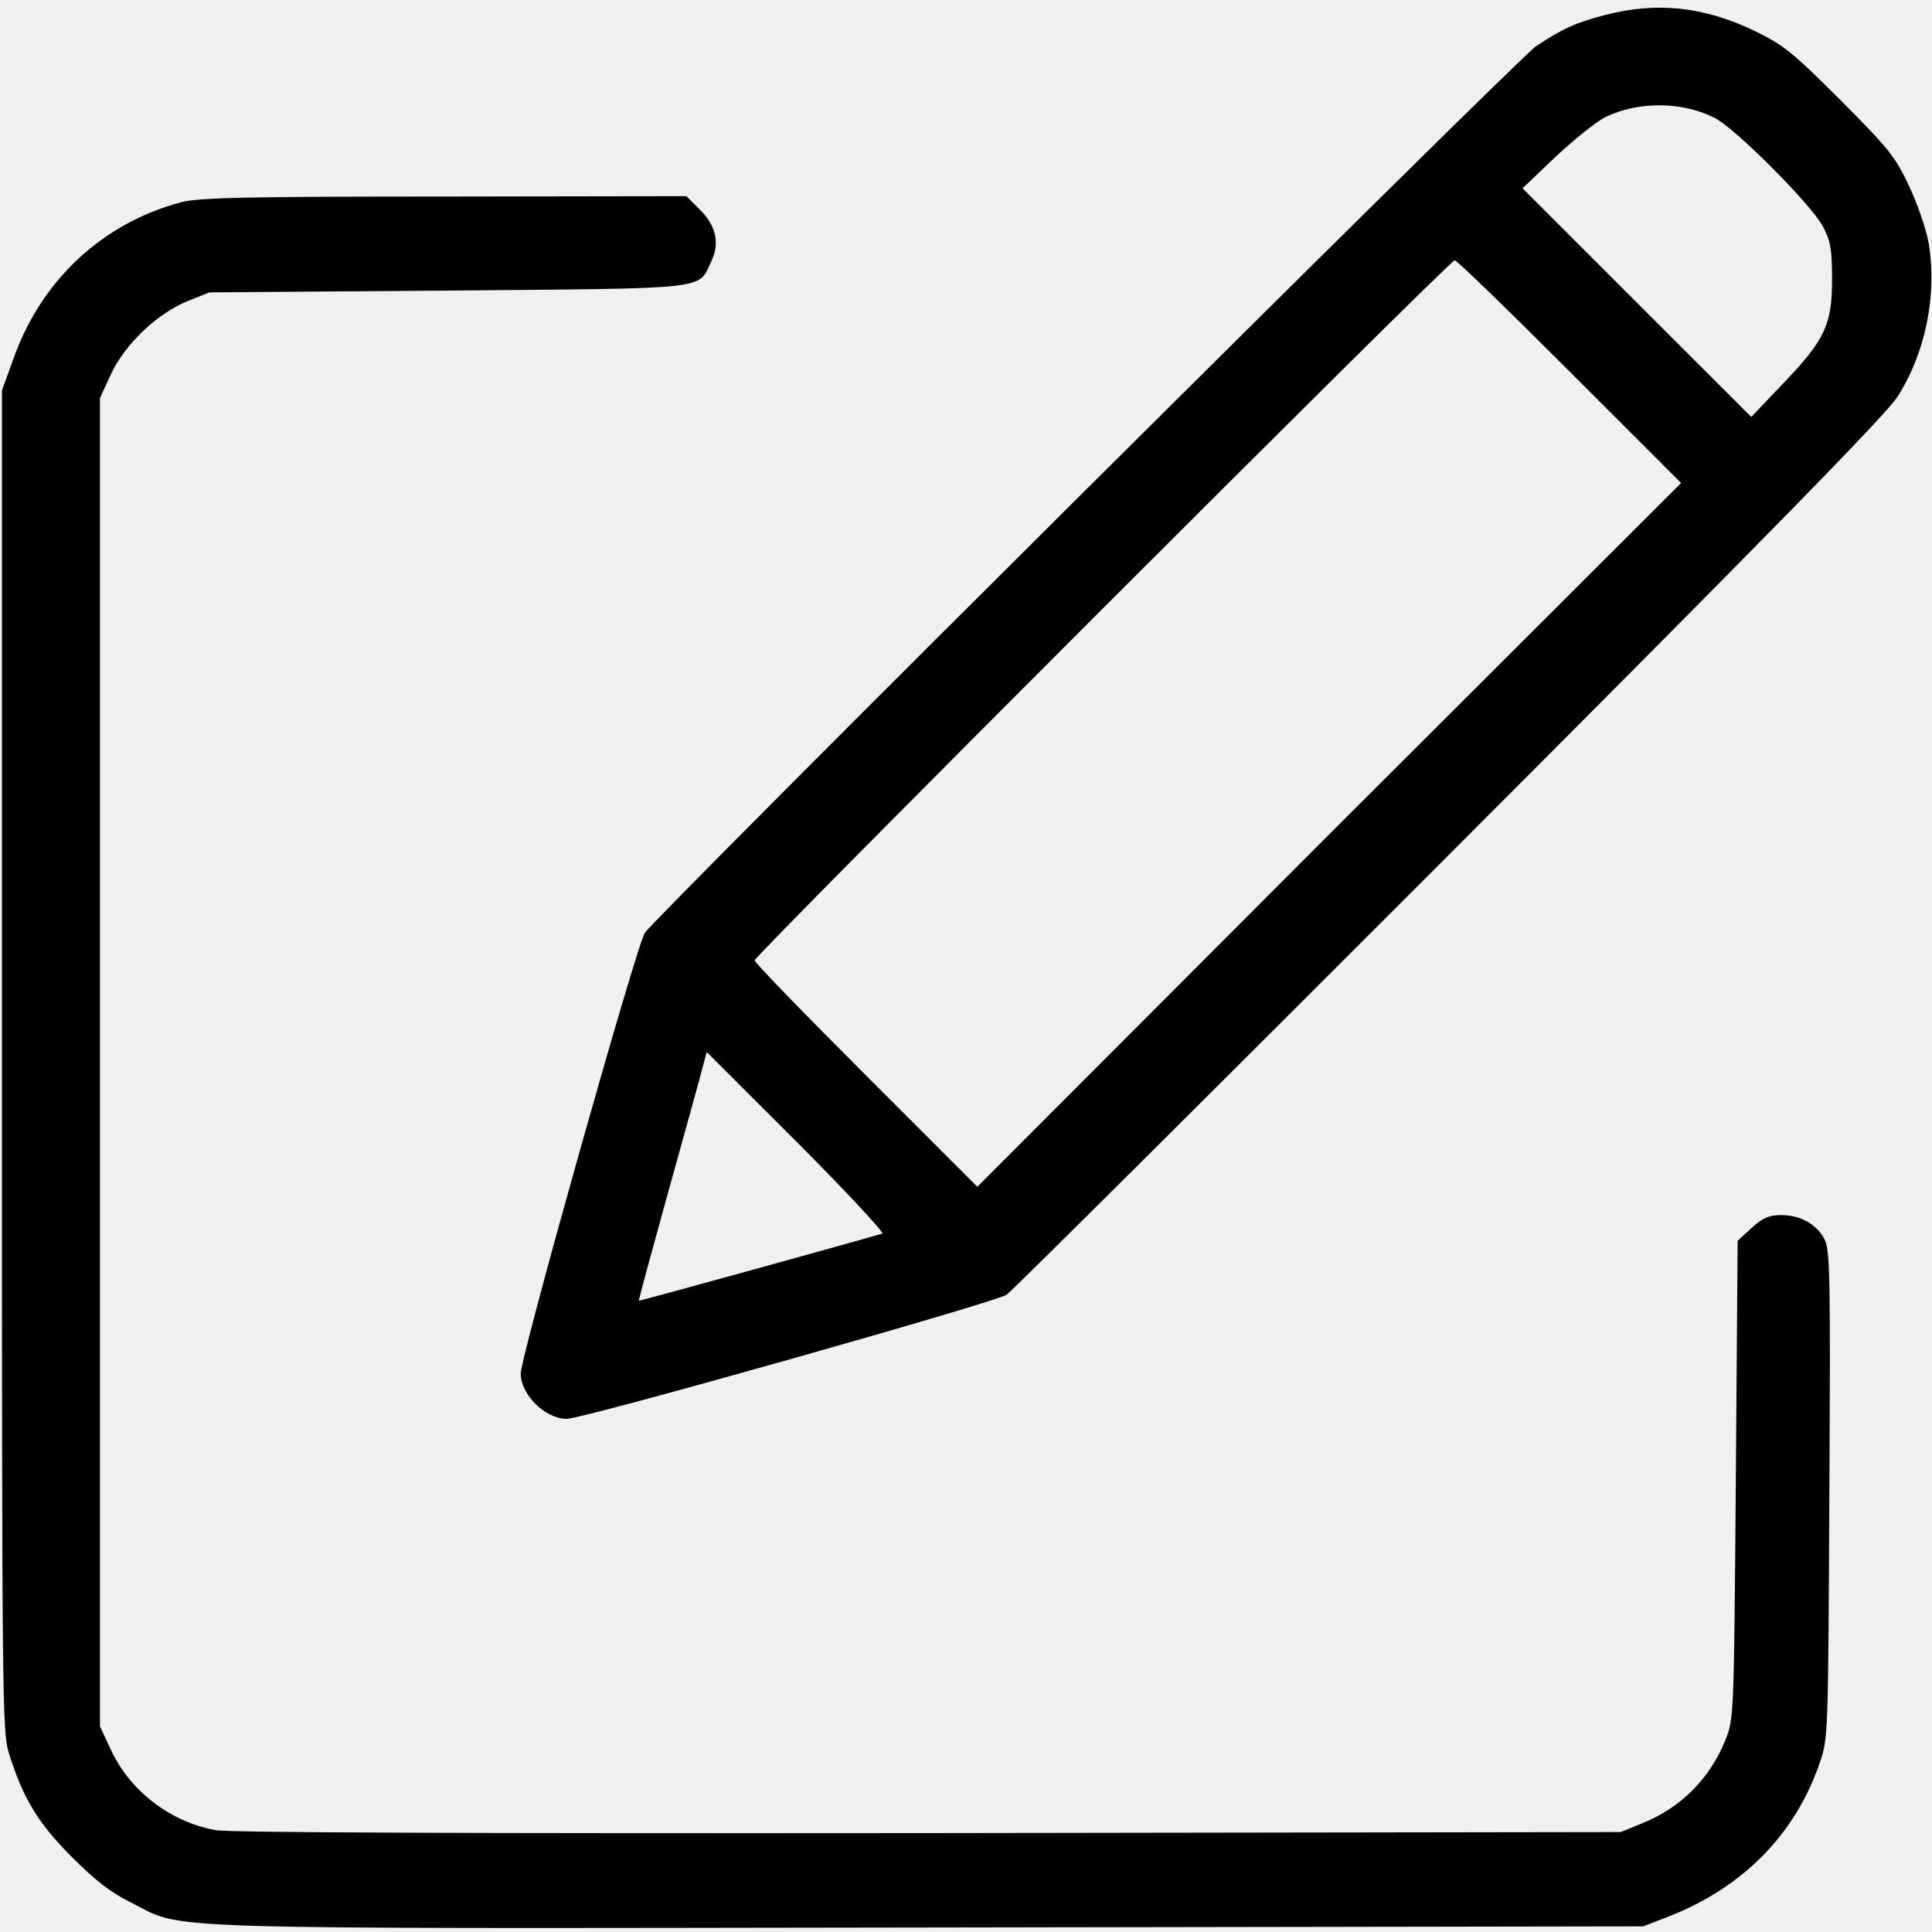
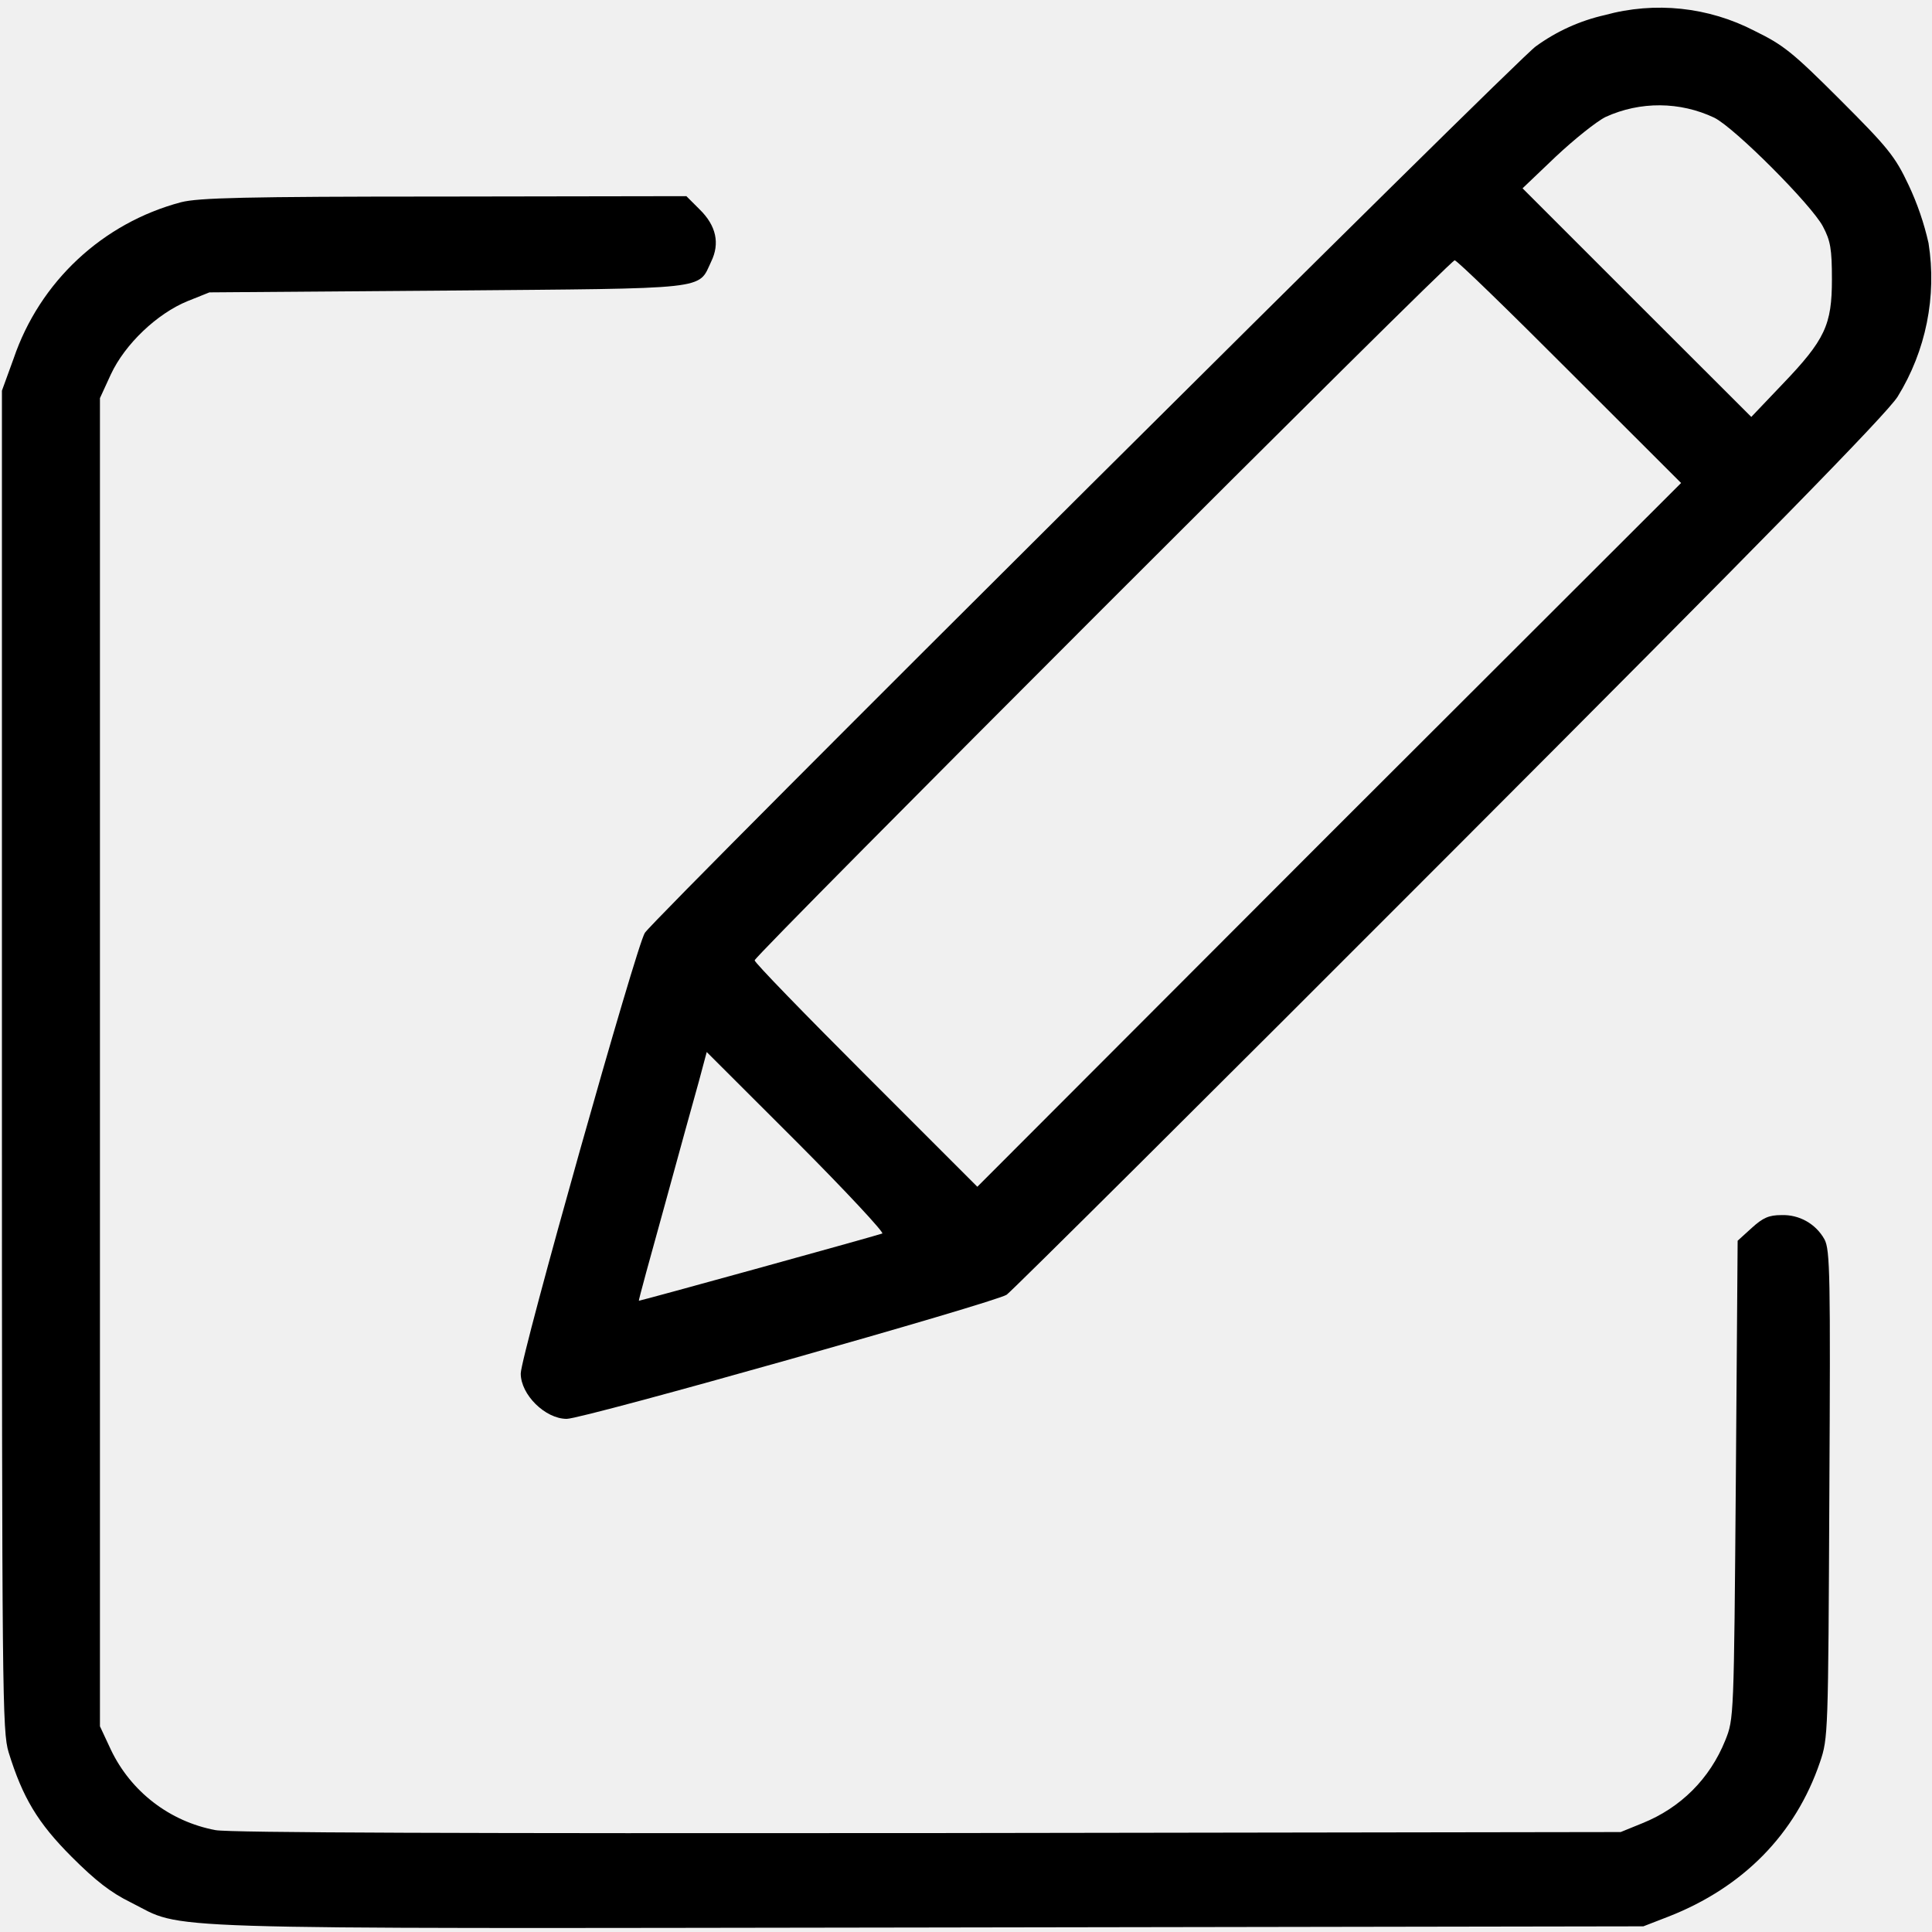
- <svg xmlns="http://www.w3.org/2000/svg" width="15" height="15" viewBox="0 0 15 15" fill="none">
-   <g clip-path="url(#clip0_3_136)">
-     <path d="M12.46 0.117C12.231 0.176 12.126 0.226 11.924 0.36C11.795 0.445 5.118 7.087 5.007 7.242C4.945 7.327 4.043 10.529 4.043 10.664C4.043 10.828 4.233 11.016 4.4 11.016C4.529 11.016 7.734 10.11 7.816 10.052C7.86 10.02 9.407 8.481 11.256 6.63C13.708 4.175 14.646 3.217 14.733 3.079C14.95 2.739 15.041 2.288 14.974 1.887C14.953 1.772 14.886 1.579 14.818 1.436C14.713 1.213 14.657 1.146 14.285 0.773C13.913 0.401 13.846 0.349 13.623 0.24C13.227 0.05 12.861 0.012 12.46 0.117ZM13.31 0.914C13.471 0.993 14.065 1.591 14.153 1.758C14.212 1.869 14.224 1.934 14.224 2.168C14.224 2.522 14.171 2.637 13.837 2.985L13.597 3.237L12.709 2.35L11.821 1.462L12.079 1.216C12.223 1.081 12.396 0.943 12.466 0.908C12.721 0.785 13.06 0.788 13.31 0.914ZM12.188 2.886L13.052 3.75L10.318 6.48L7.588 9.214L6.724 8.35C6.249 7.875 5.859 7.474 5.859 7.456C5.859 7.418 11.256 2.021 11.294 2.021C11.312 2.021 11.713 2.411 12.188 2.886ZM6.85 9.577C6.741 9.612 4.966 10.102 4.96 10.099C4.957 10.096 5.048 9.762 5.159 9.36C5.271 8.956 5.391 8.525 5.426 8.396L5.487 8.168L6.185 8.865C6.571 9.252 6.867 9.571 6.85 9.577Z" fill="black" />
-     <path d="M1.406 1.57C0.794 1.734 0.322 2.174 0.105 2.783L0.015 3.032V8.232C0.015 13.192 0.018 13.441 0.067 13.605C0.176 13.957 0.293 14.153 0.557 14.417C0.741 14.601 0.861 14.695 1.017 14.771C1.444 14.985 1.025 14.974 7.207 14.965L12.759 14.956L12.955 14.88C13.532 14.654 13.94 14.241 14.13 13.682C14.194 13.494 14.194 13.465 14.203 11.601C14.212 9.905 14.209 9.703 14.165 9.621C14.104 9.504 13.977 9.434 13.831 9.434C13.734 9.434 13.688 9.454 13.6 9.533L13.491 9.633L13.477 11.49C13.462 13.339 13.462 13.345 13.395 13.512C13.274 13.81 13.049 14.036 12.75 14.156L12.583 14.224L7.21 14.232C3.662 14.235 1.781 14.229 1.673 14.209C1.321 14.145 1.008 13.904 0.861 13.585L0.776 13.403V8.247V3.091L0.861 2.906C0.97 2.672 1.219 2.435 1.456 2.338L1.626 2.27L3.472 2.256C5.534 2.238 5.417 2.253 5.522 2.03C5.59 1.89 5.561 1.752 5.432 1.626L5.329 1.523L3.448 1.526C1.887 1.526 1.541 1.535 1.406 1.57Z" fill="black" />
+ <svg xmlns="http://www.w3.org/2000/svg" width="15" height="15" fill="none">
+   <g fill="#000" clip-path="url(#a)">
+     <path d="M12.46.117a1.454 1.454 0 0 0-.536.243c-.13.085-6.806 6.727-6.917 6.882-.062.085-.964 3.287-.964 3.422 0 .164.19.352.357.352.13 0 3.334-.906 3.416-.964.044-.032 1.591-1.57 3.44-3.422 2.452-2.455 3.39-3.413 3.477-3.55a1.75 1.75 0 0 0 .24-1.193 2.182 2.182 0 0 0-.155-.451c-.105-.223-.16-.29-.533-.663-.372-.372-.44-.424-.662-.533A1.601 1.601 0 0 0 12.46.117Zm.85.797c.16.08.755.677.843.844.059.111.07.176.07.41 0 .354-.052.469-.386.817l-.24.252-.888-.887-.888-.888.258-.246c.144-.135.316-.273.387-.308a1 1 0 0 1 .844.006Zm-1.123 1.972.865.864-2.734 2.73-2.73 2.734-.864-.864c-.475-.475-.865-.876-.865-.894 0-.038 5.397-5.435 5.435-5.435.018 0 .419.39.893.865ZM6.85 9.577c-.109.035-1.884.525-1.89.522-.003-.003.088-.337.2-.739.11-.404.23-.835.266-.964l.061-.228.698.697c.386.387.682.706.665.712Z" />
+     <path d="M1.406 1.57a1.882 1.882 0 0 0-1.3 1.213l-.091.25v5.2c0 4.96.003 5.208.052 5.372.109.352.226.548.49.812.184.184.304.278.46.354.427.214.008.203 6.19.194l5.552-.009.196-.076c.577-.226.985-.639 1.175-1.198.064-.188.064-.217.073-2.08.009-1.697.006-1.899-.038-1.98a.367.367 0 0 0-.334-.188c-.097 0-.143.02-.231.1l-.109.099-.014 1.857c-.015 1.849-.015 1.855-.082 2.022-.12.298-.346.524-.645.644l-.167.068-5.373.008c-3.548.003-5.429-.002-5.537-.023a1.13 1.13 0 0 1-.812-.624l-.085-.182V3.091l.085-.185c.109-.234.358-.471.595-.568l.17-.068 1.846-.014c2.062-.018 1.945-.003 2.05-.226.068-.14.039-.278-.09-.404l-.103-.103-1.88.003c-1.562 0-1.908.01-2.043.044Z" />
  </g>
  <defs>
-     <clipPath id="clip0_3_136">
-       <rect width="15" height="15" fill="white" />
+     <clipPath id="a">
+       <path fill="#fff" d="M0 0h15v15H0z" />
    </clipPath>
  </defs>
</svg>
